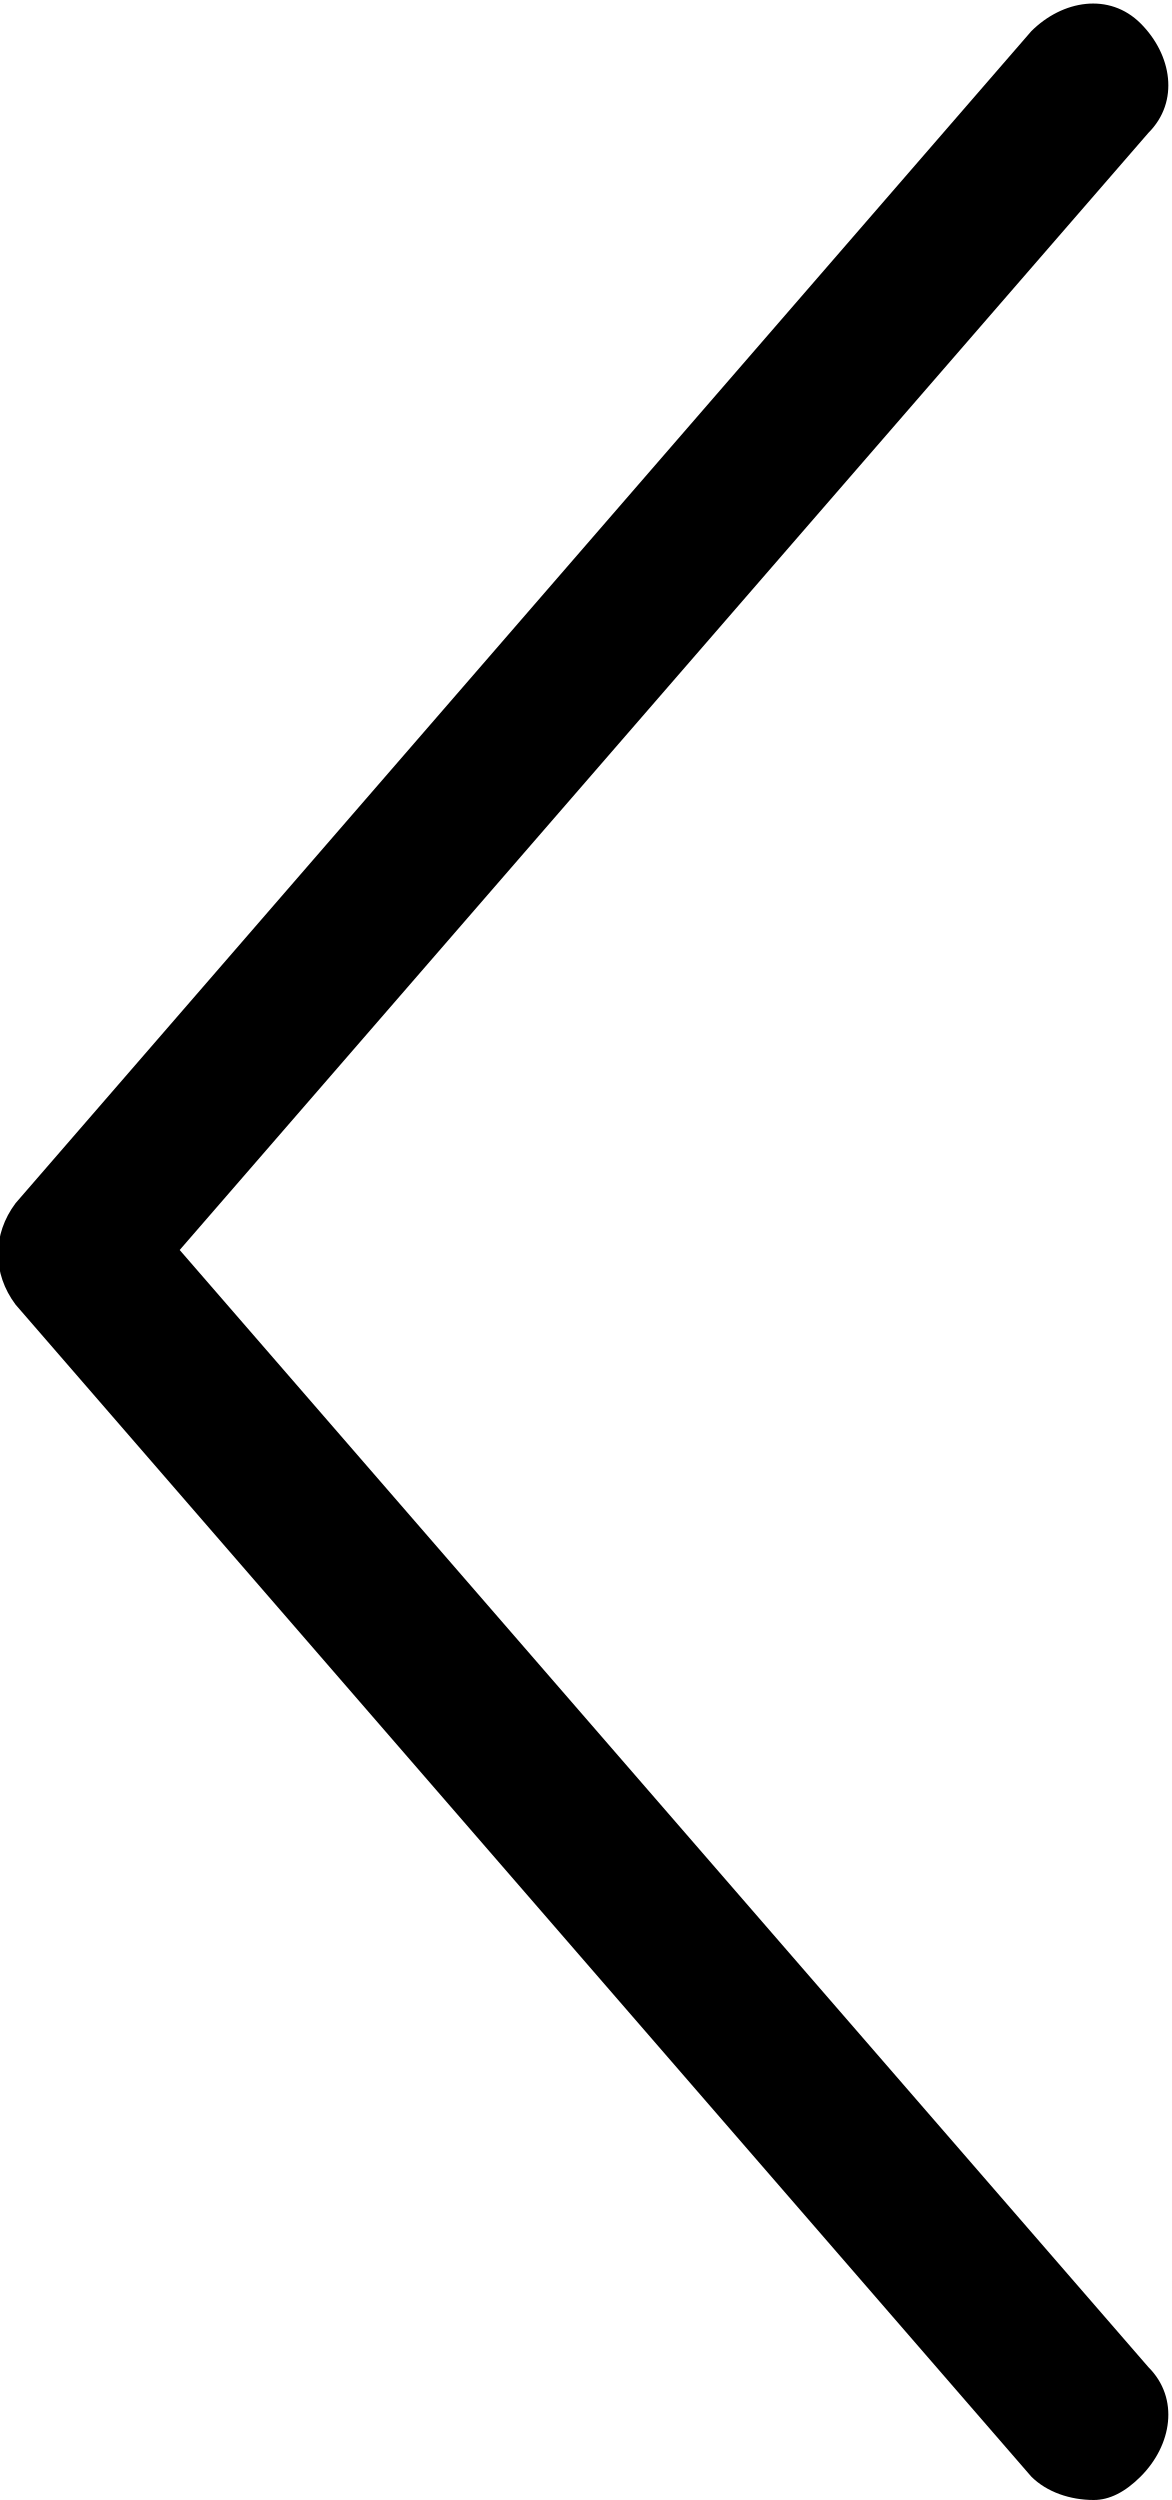
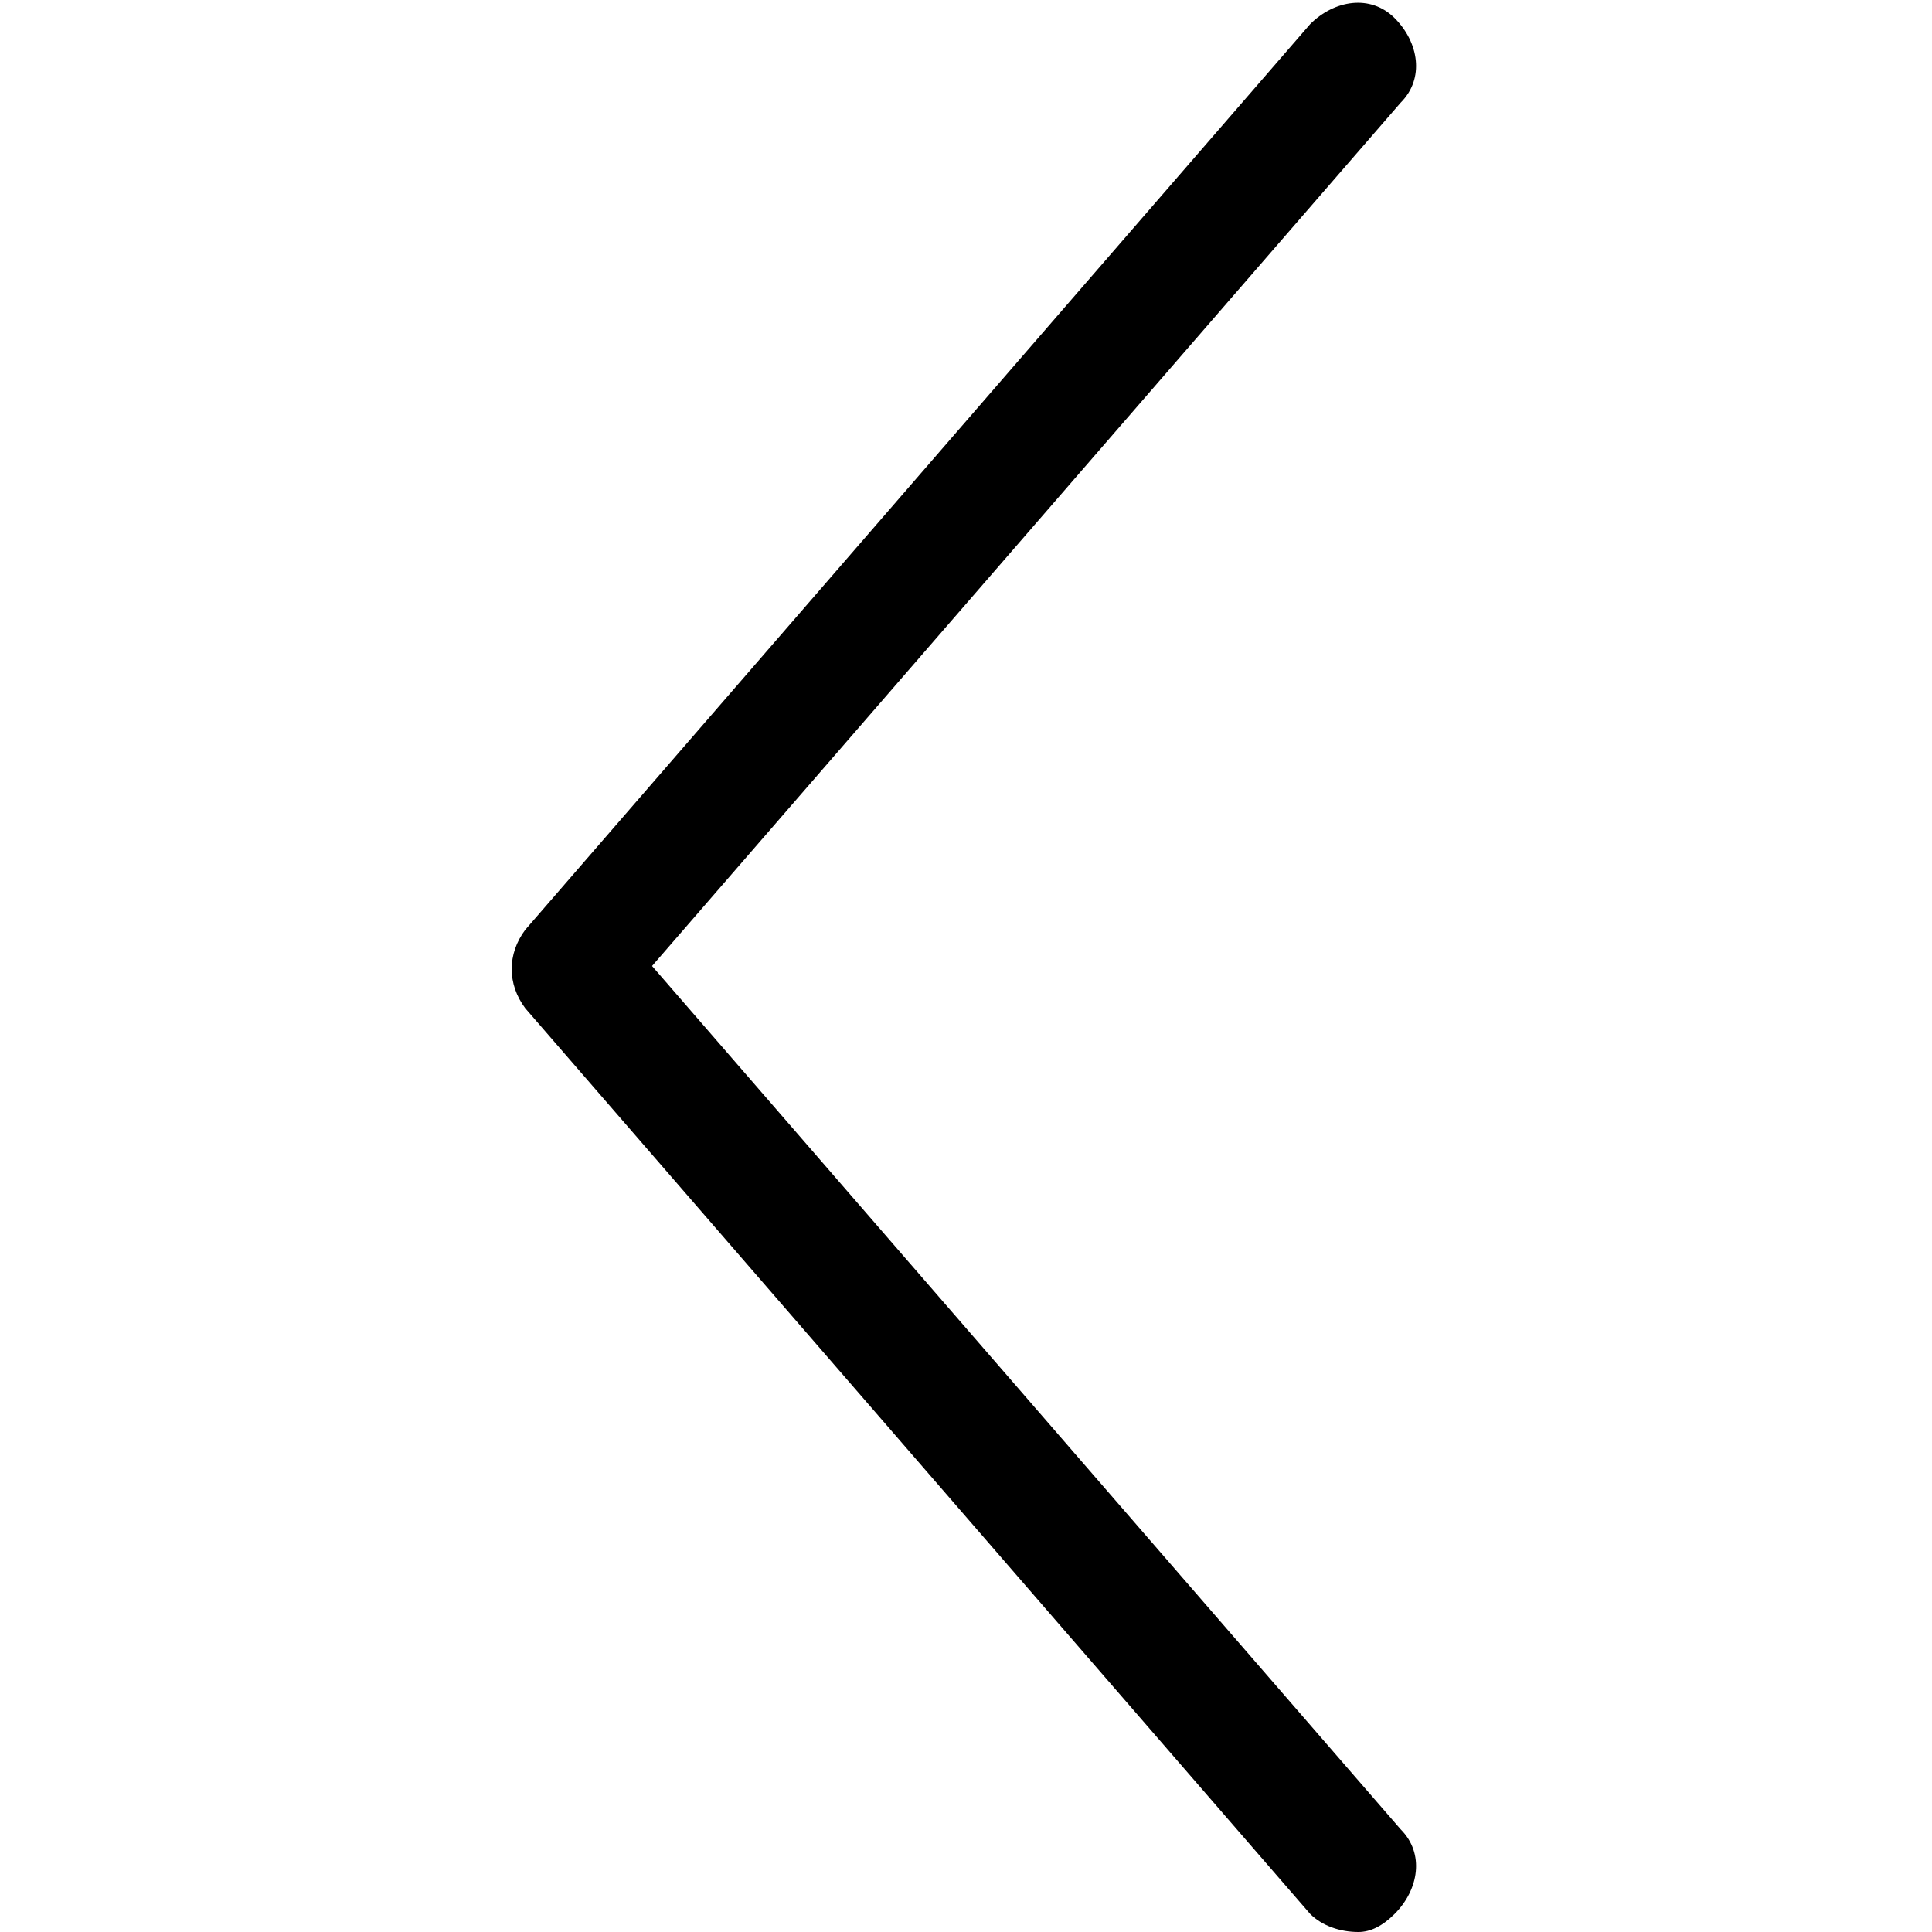
- <svg xmlns="http://www.w3.org/2000/svg" version="1.1" class="dibsvg-svg dibsvg-arrow-left" viewBox="0 0 15 32">
+ <svg xmlns="http://www.w3.org/2000/svg" version="1.1" class="dibsvg-svg dibsvg-arrow-left" viewBox="-8.5 0 32 32">
  <path d="M14,32c-0.3,0-0.6-0.1-0.8-0.3l-13-15c-0.3-0.4-0.3-0.9,0-1.3l13-15c0.4-0.4,1-0.5,1.4-0.1 c0.4,0.4,0.5,1,0.1,1.4L2.3,16l12.4,14.3c0.4,0.4,0.3,1-0.1,1.4C14.4,31.9,14.2,32,14,32z" />
</svg>
